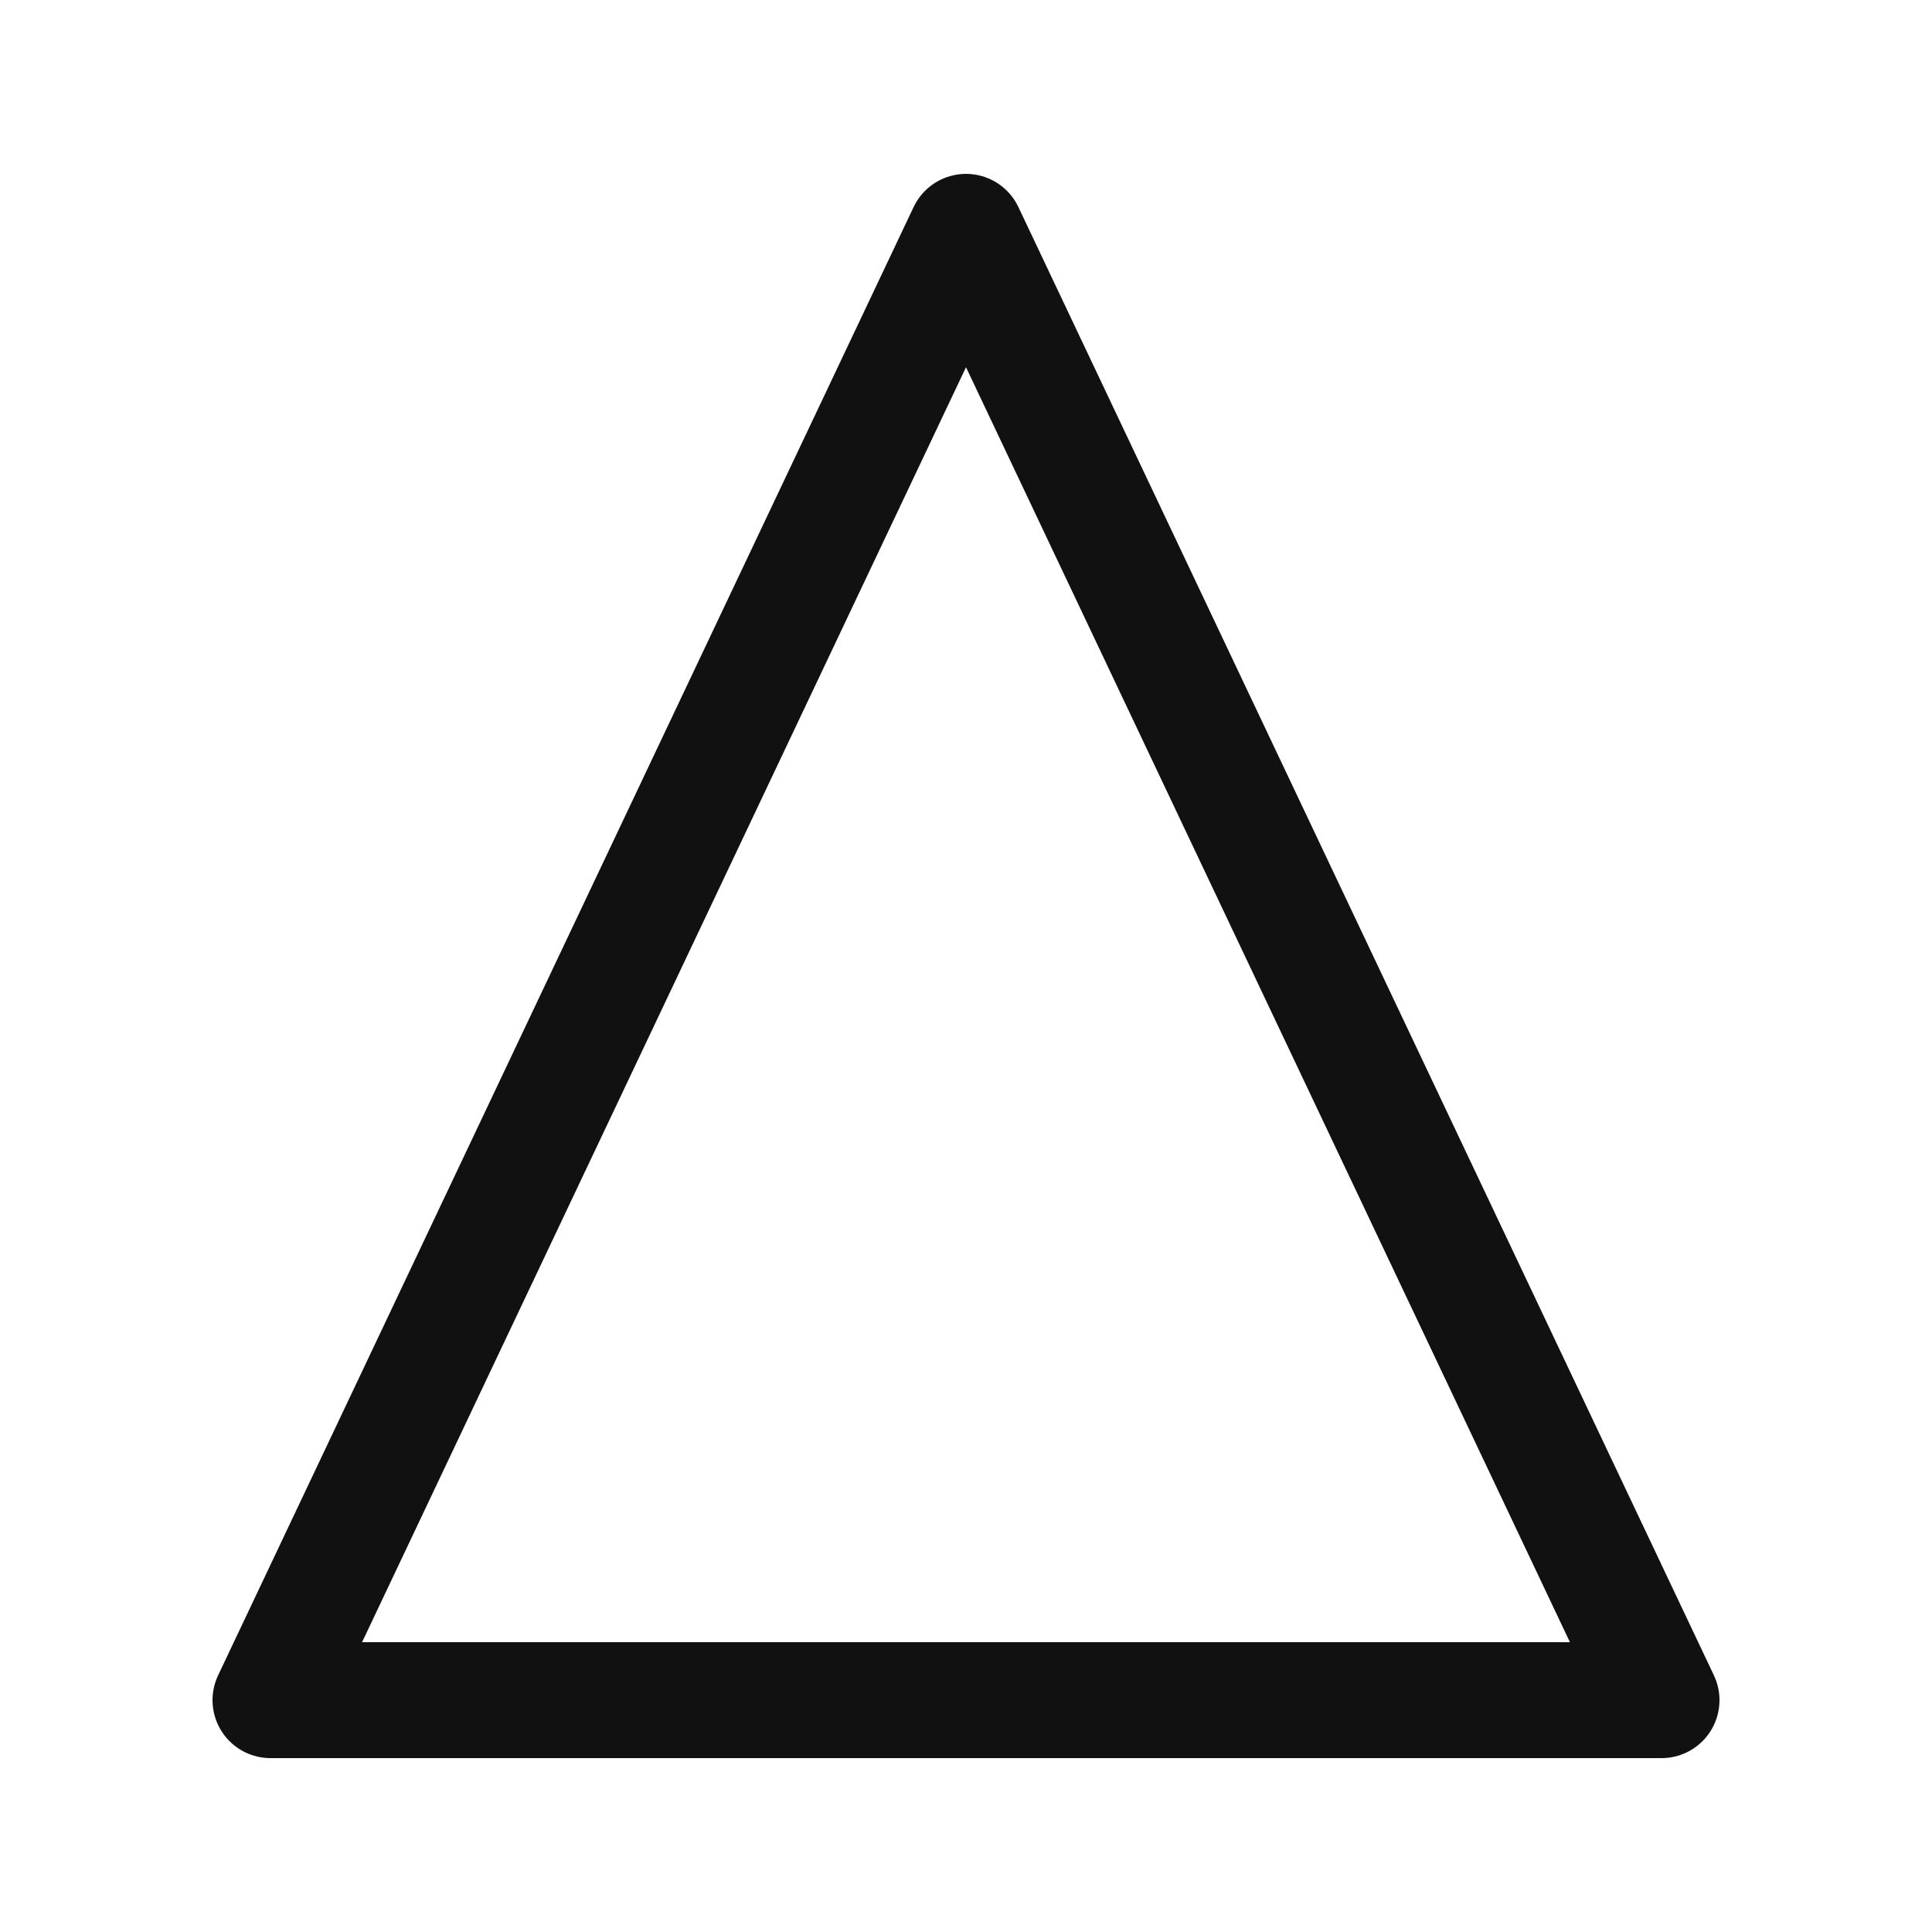
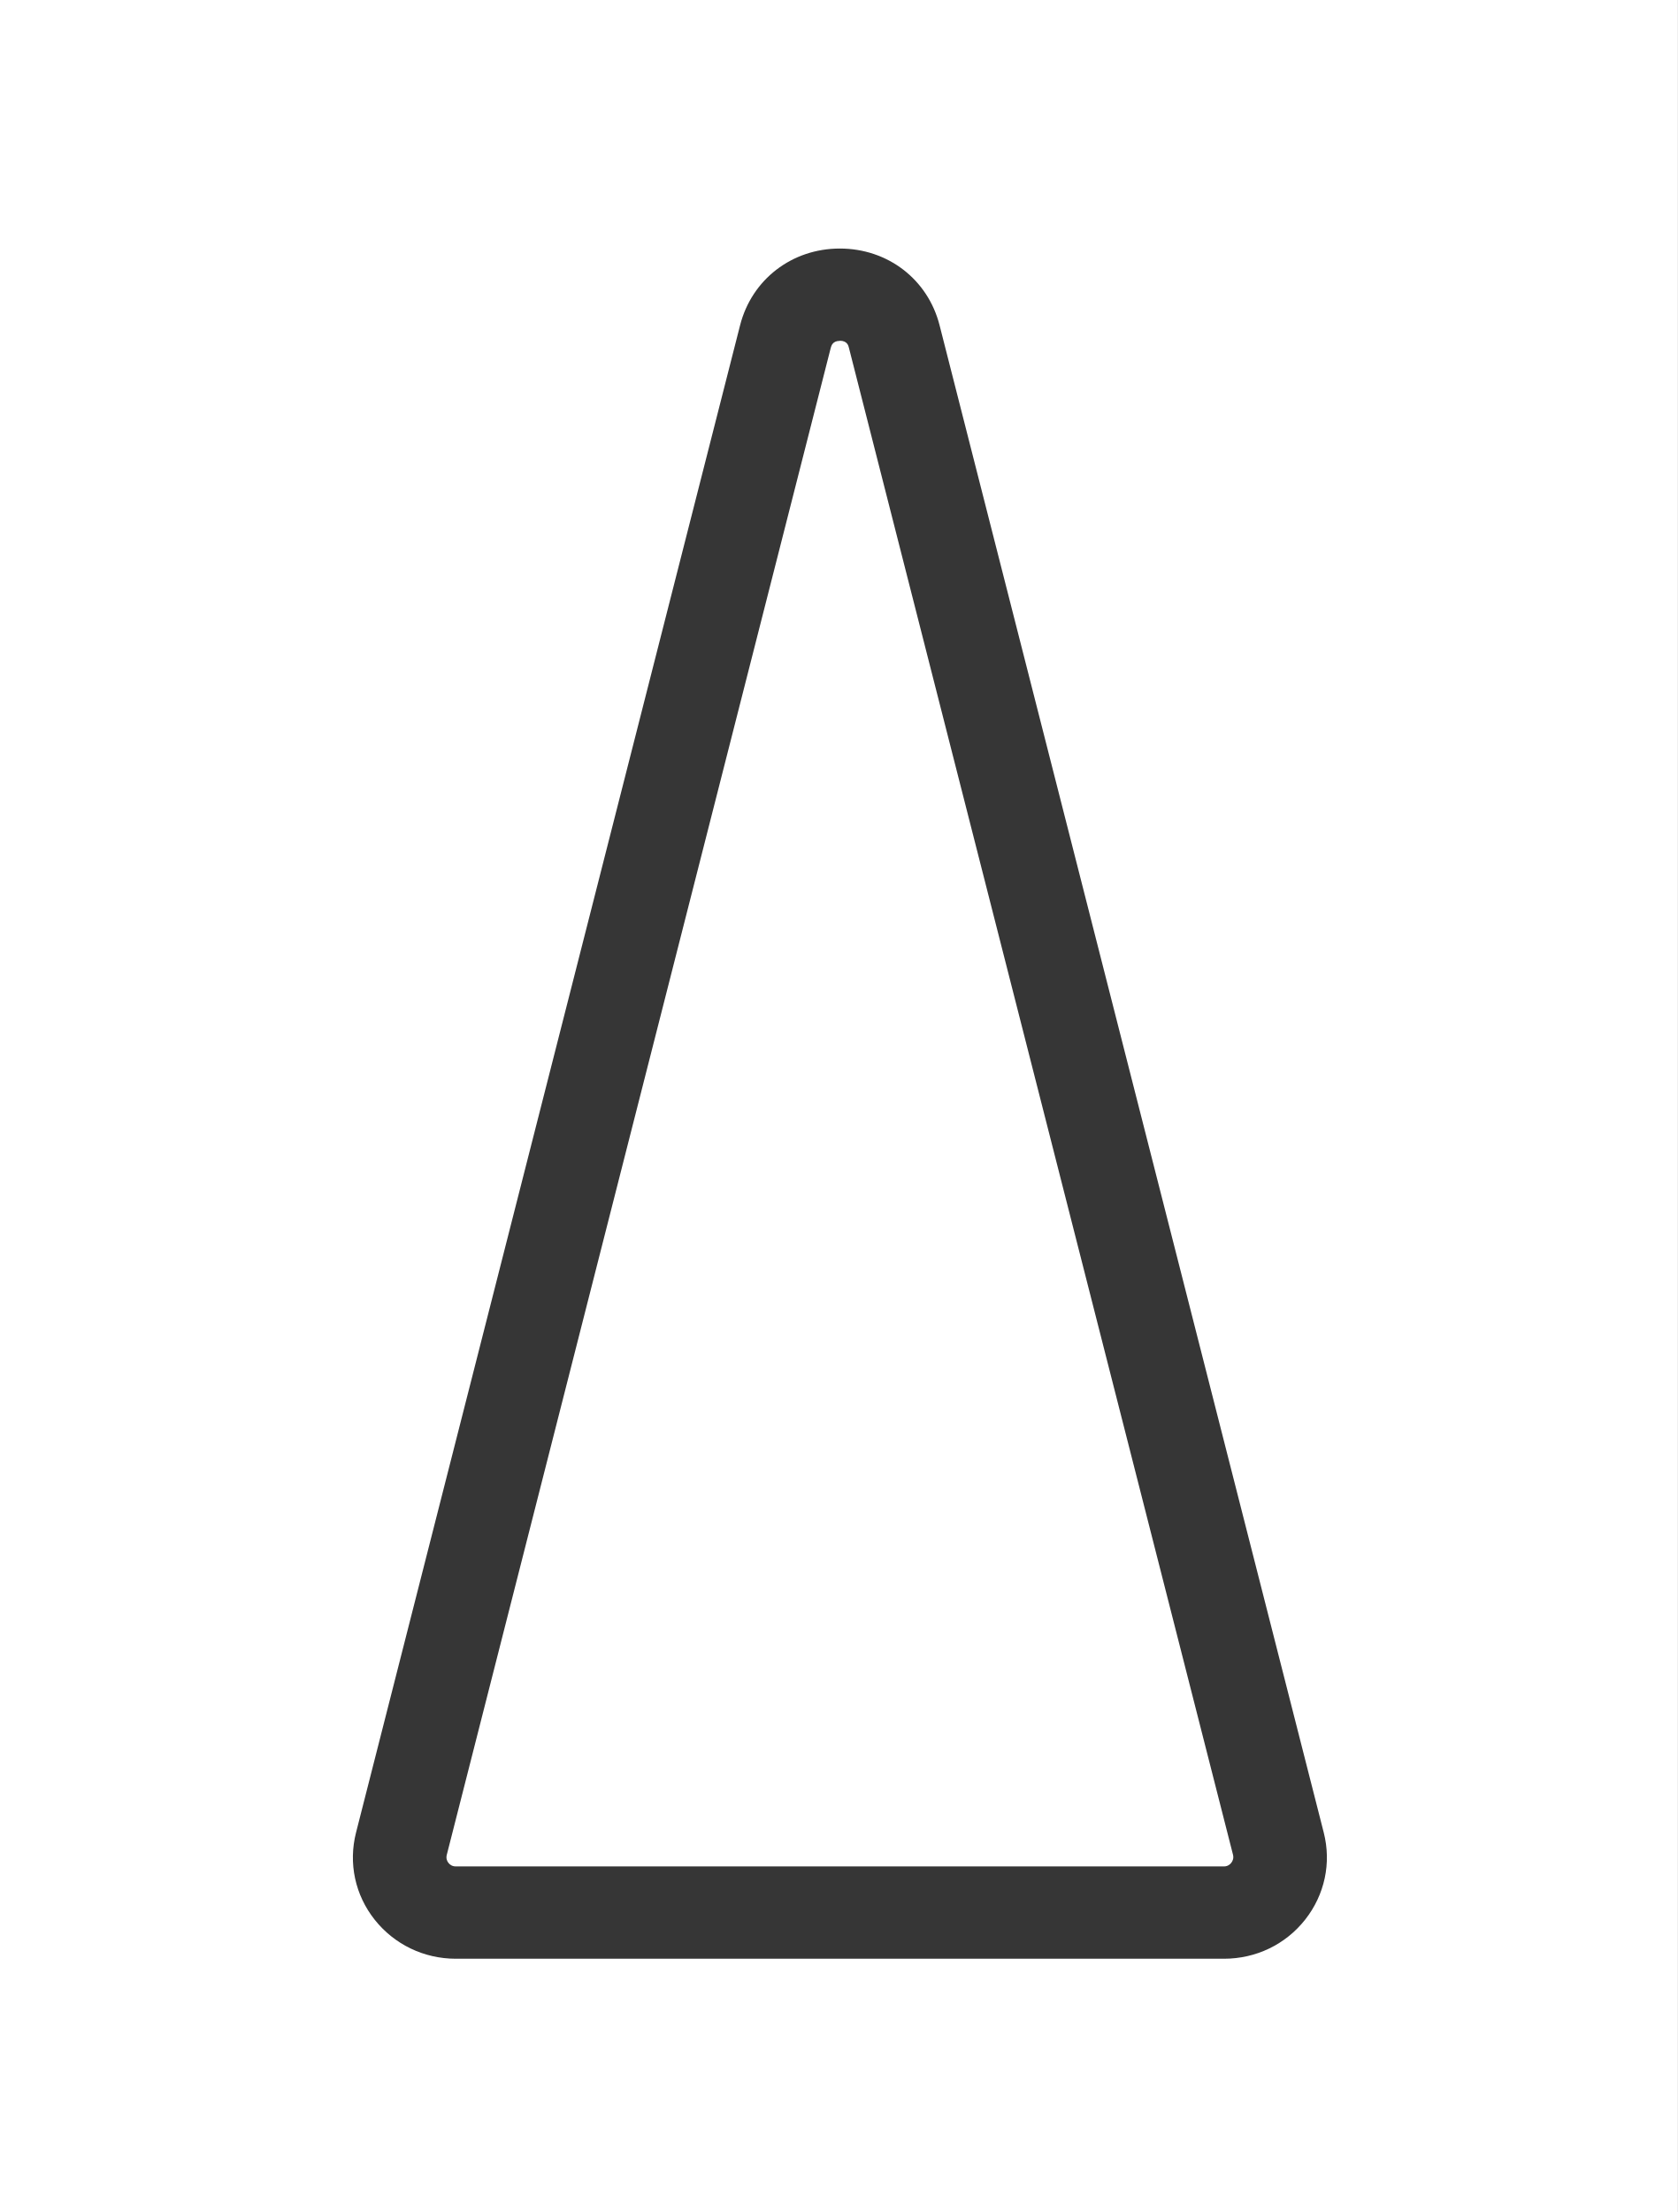
- <svg xmlns="http://www.w3.org/2000/svg" viewBox="0 0 100 100">
-   <rect width="100" height="100" fill="#fff" />
-   <path d="M50 12 L86 88 L14 88 Z" fill="none" stroke="#111" stroke-width="6" stroke-linejoin="round" />
+ <svg xmlns="http://www.w3.org/2000/svg" viewBox="180 -20 135 178">
+   <rect x="180" y="-20" width="135" height="178" fill="#fff" />
+   <path fill="#363636" d="M216.69,137.62c-2.57,0-4.95-1.15-6.53-3.14s-2.13-4.55-1.5-7.02L239.57,6.18c.94-3.69,4.17-6.18,8.03-6.18s7.09,2.48,8.03,6.18l30.92,121.28c.63,2.46.08,5.02-1.5,7.02s-3.96,3.14-6.53,3.14h-61.83ZM247.6,7.43c-.58,0-.68.39-.73.56l-30.91,121.28c-.07.29.03.51.14.64.1.13.29.28.59.28h61.83c.3,0,.49-.16.59-.29.1-.13.21-.35.14-.64L248.33,7.98c-.04-.17-.14-.56-.73-.56Z" />
</svg>
